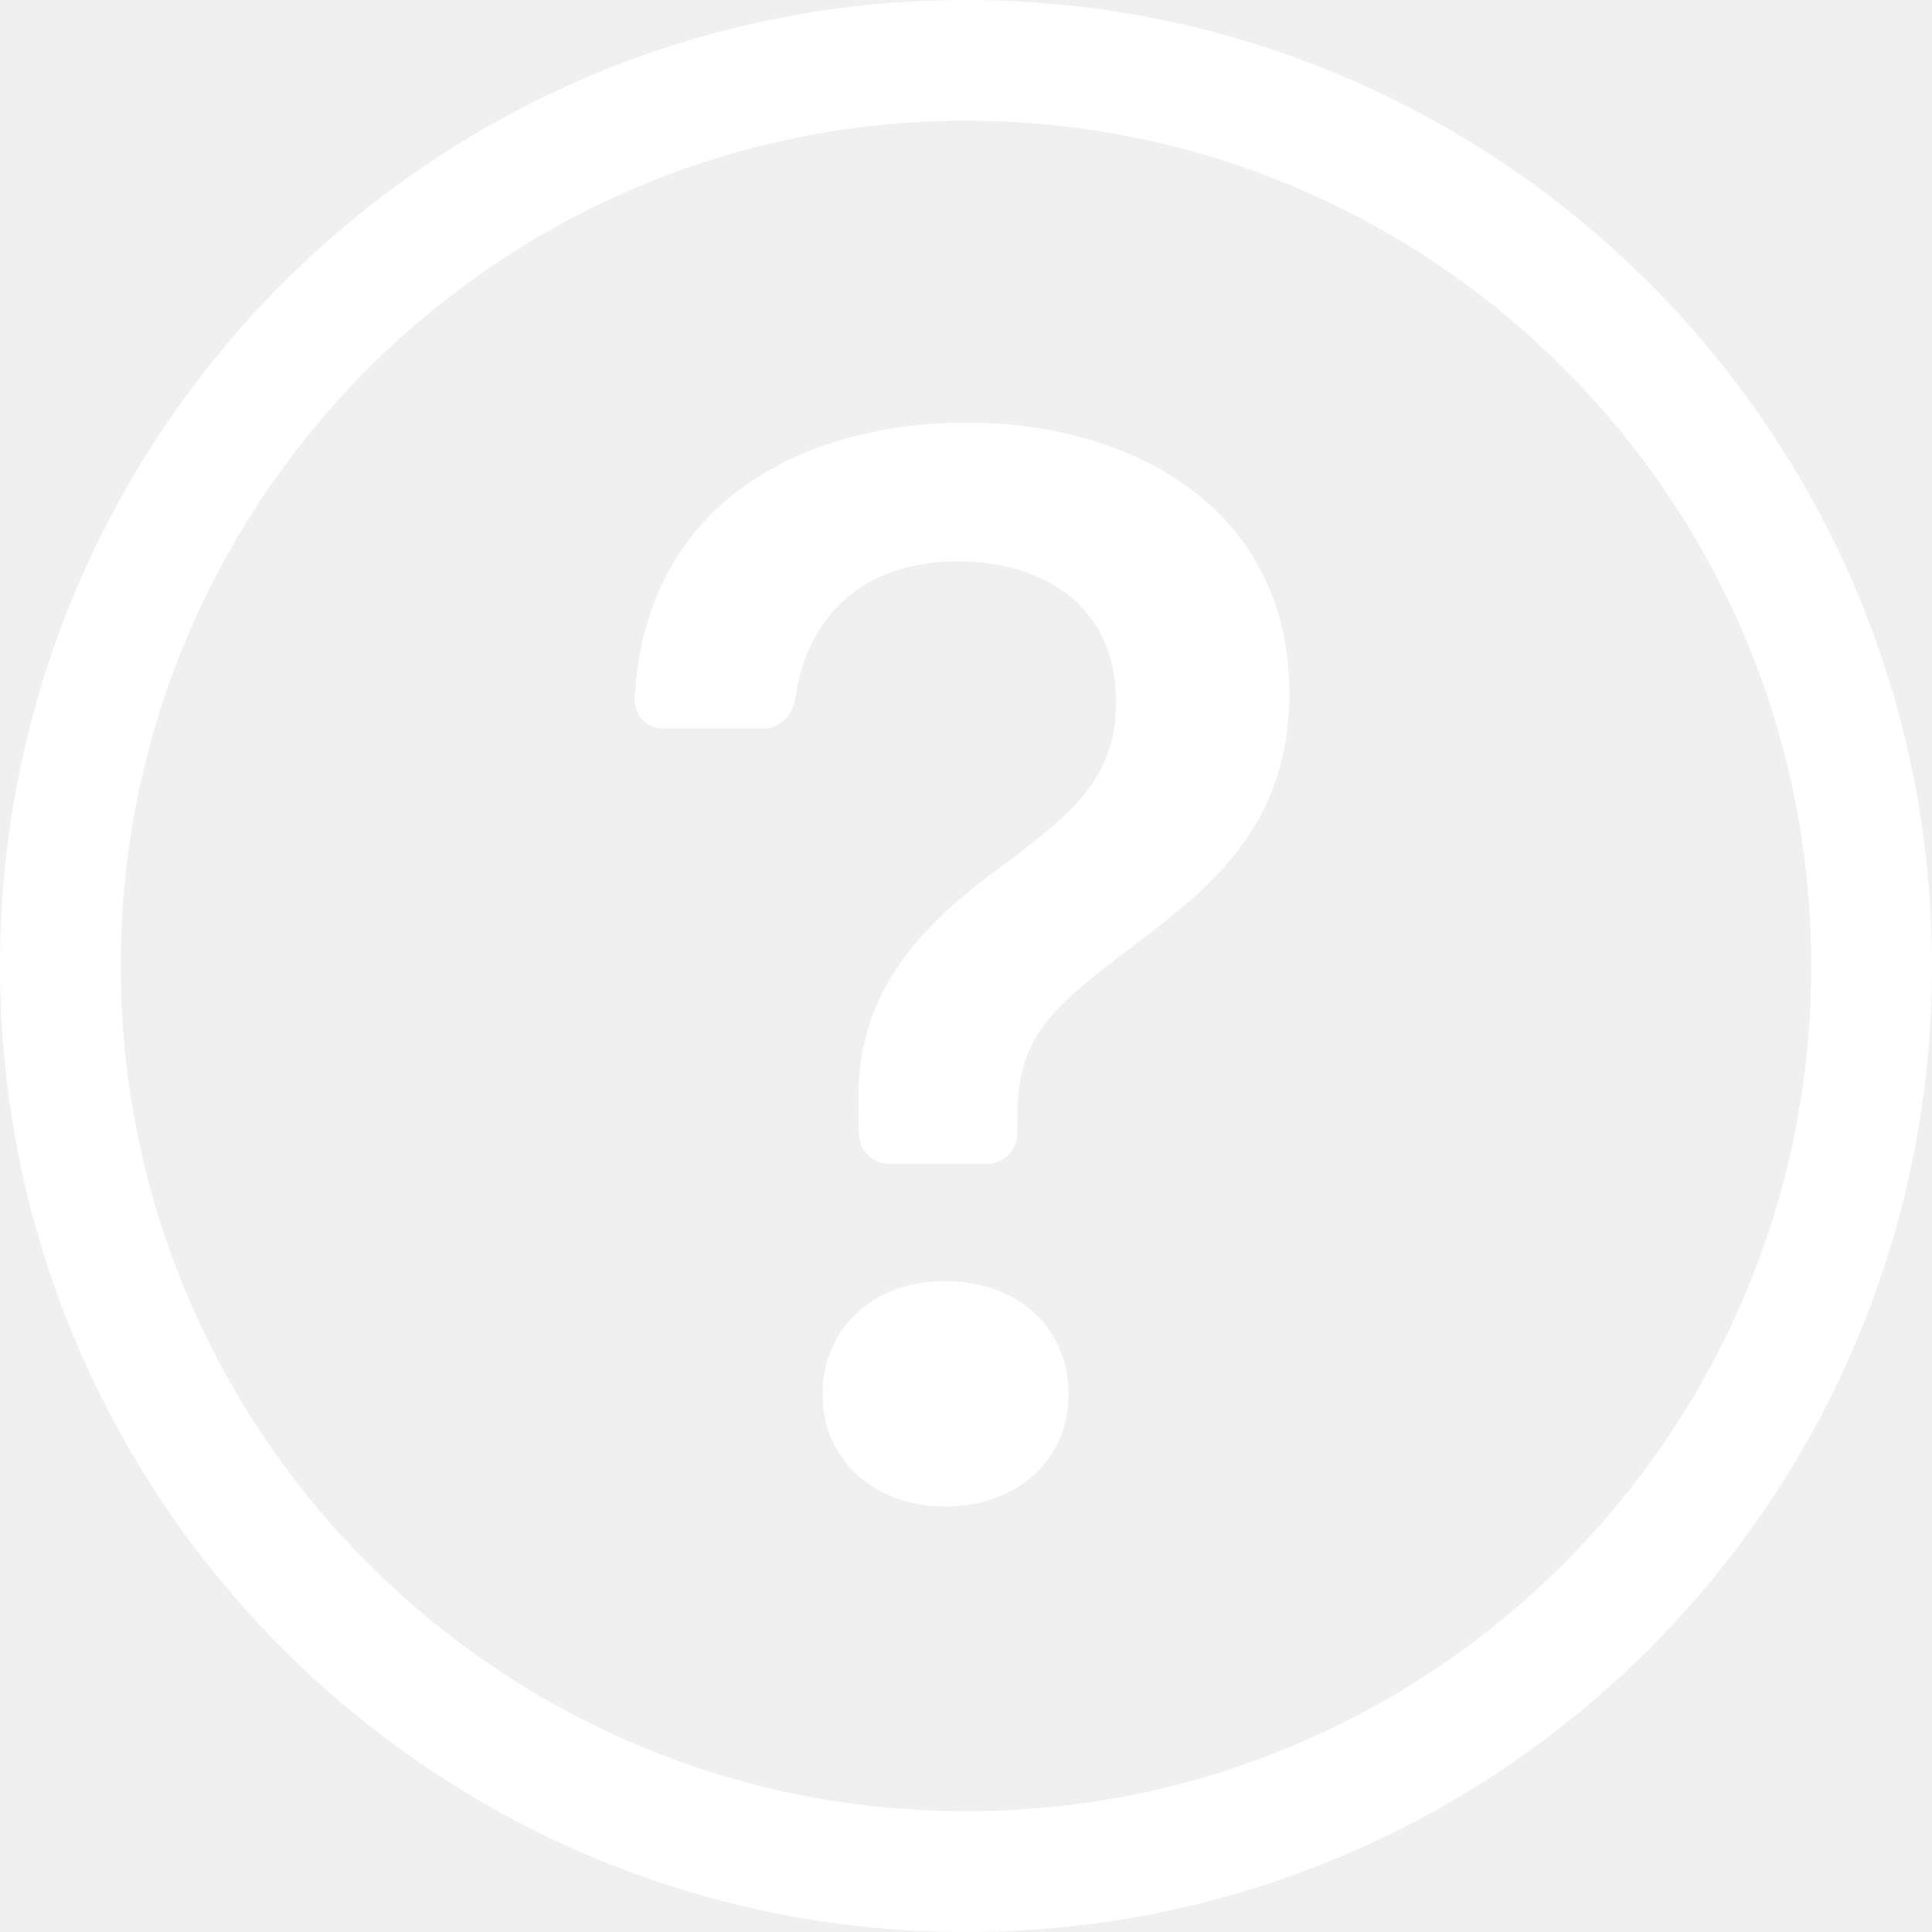
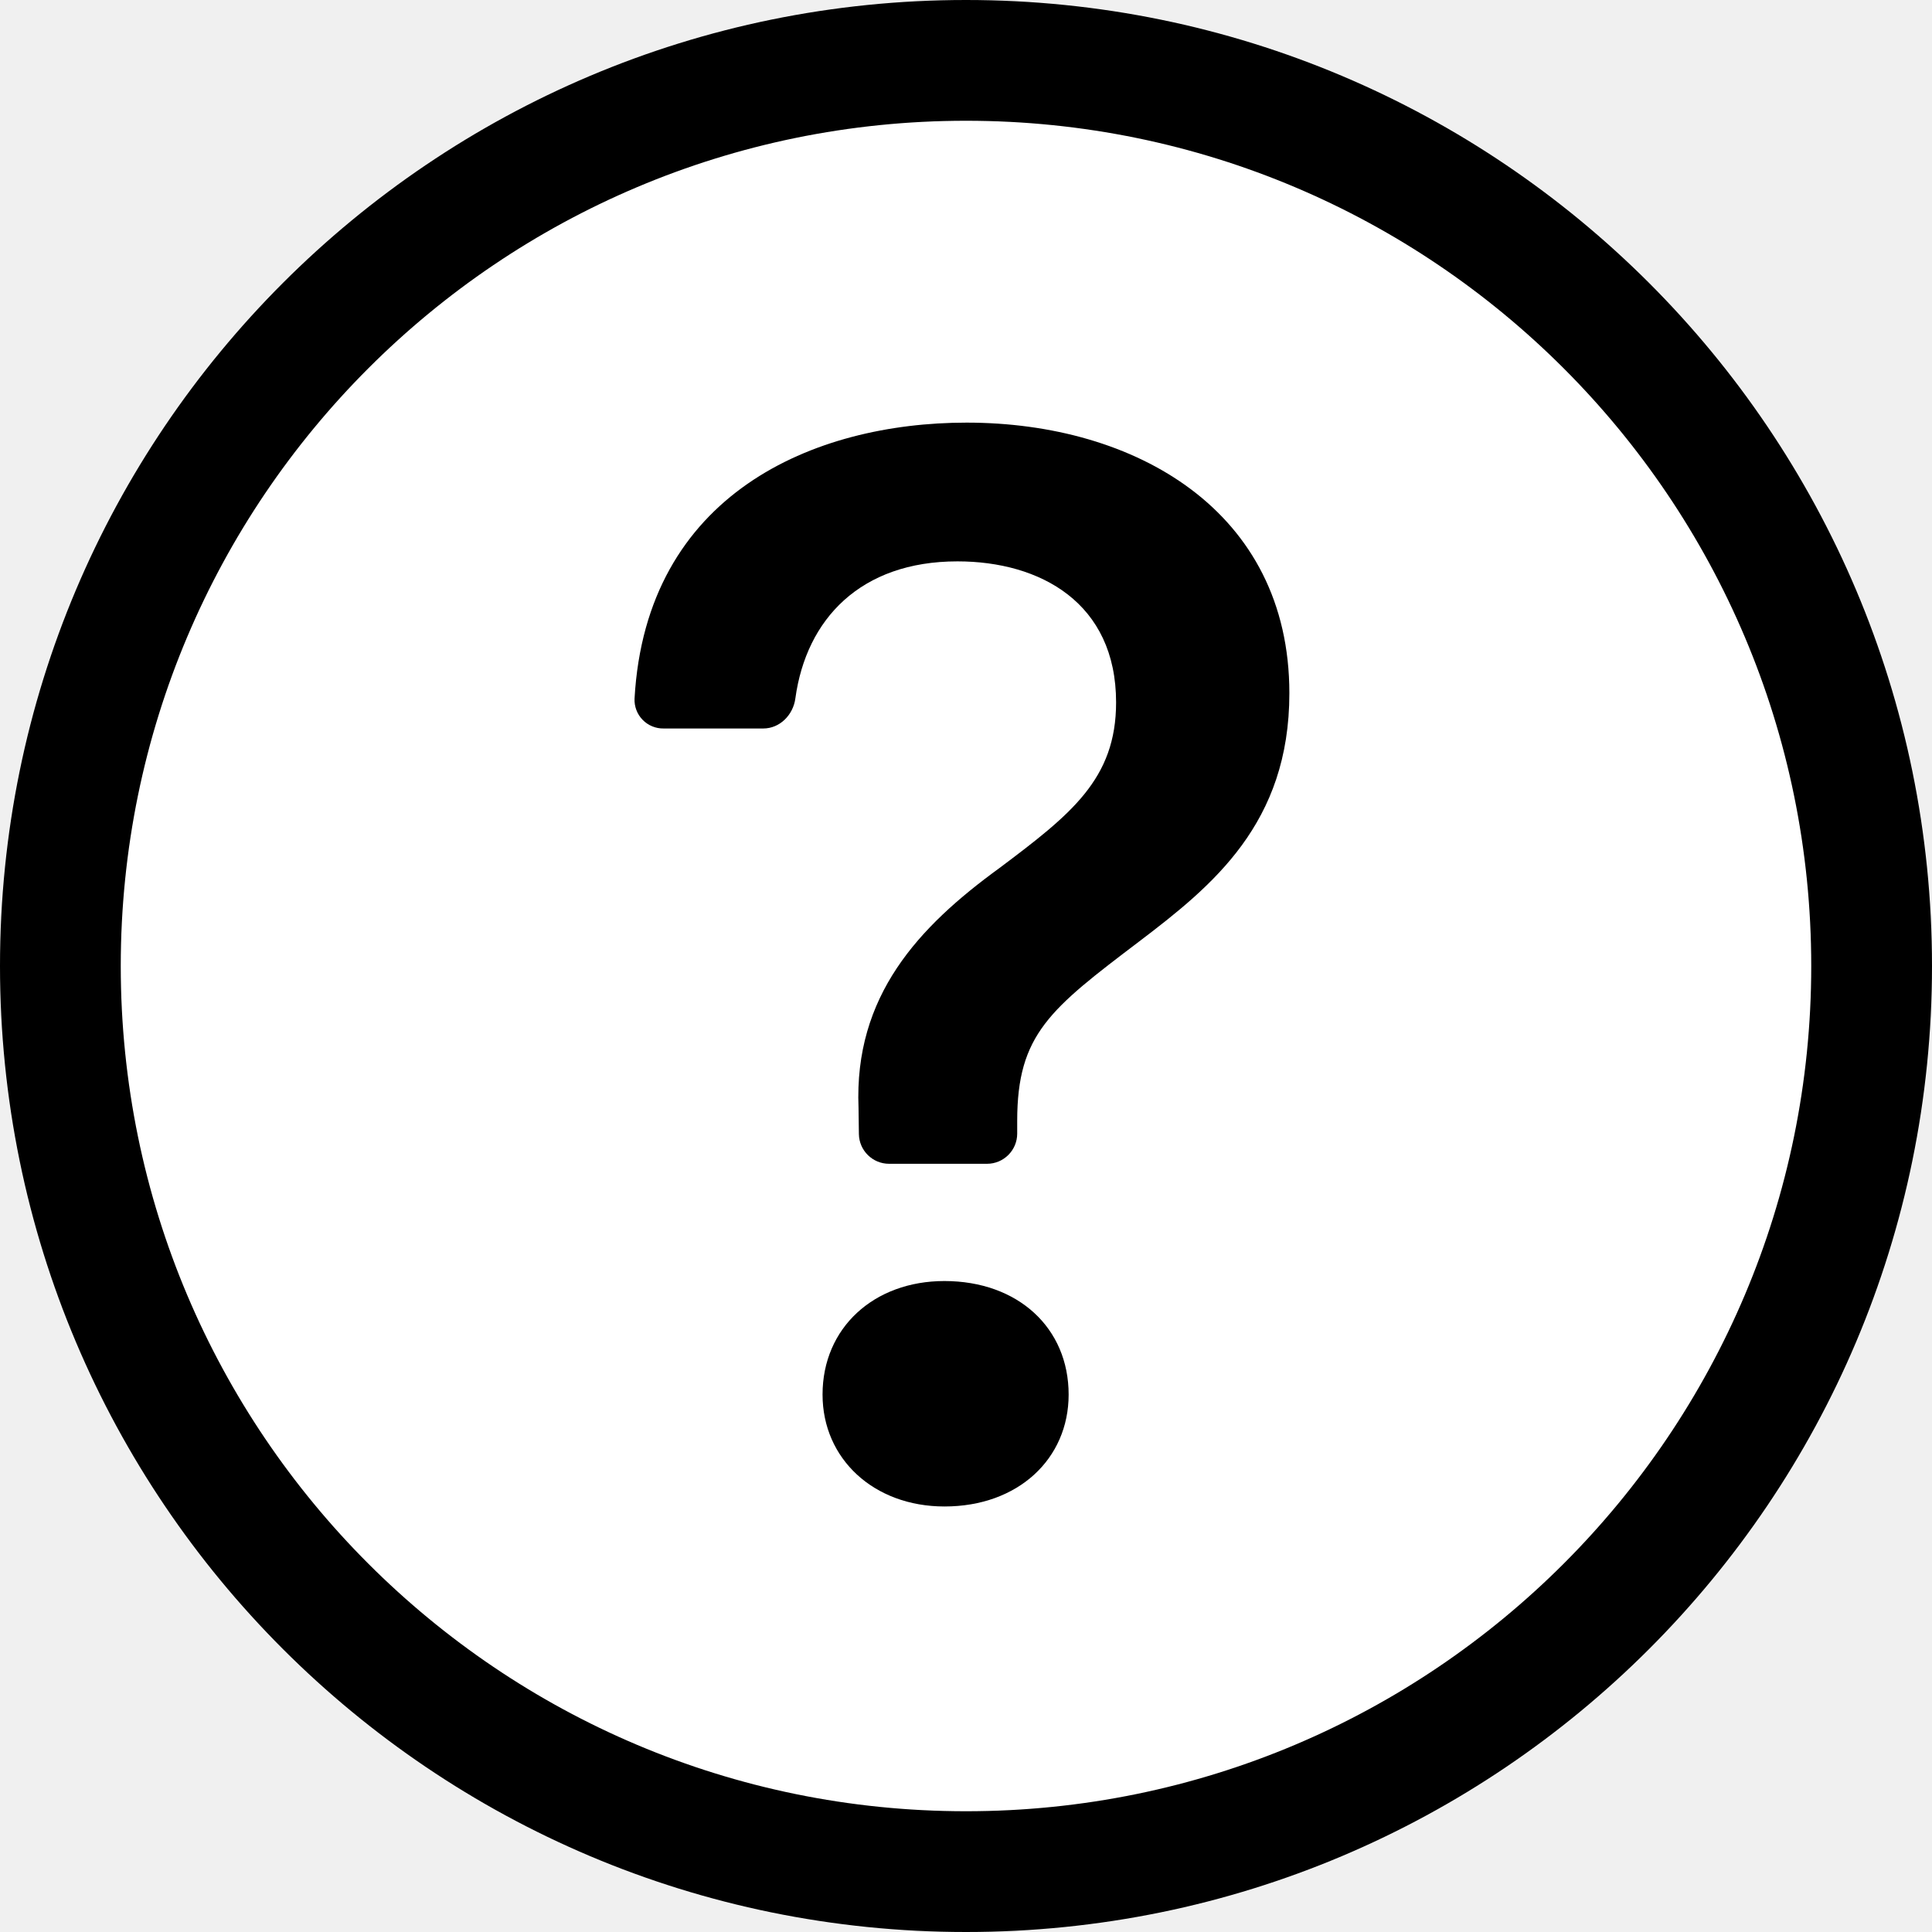
<svg xmlns="http://www.w3.org/2000/svg" width="16" height="16" fill="currentColor" class="bi bi-question-circle" viewBox="0 0 16 16">
-   <path d="M8 15A7 7 0 1 1 8 1a7 7 0 0 1 0 14m0 1A8 8 0 1 0 8 0a8 8 0 0 0 0 16" fill="white" />
-   <path d="M5.255 5.786a.237.237 0 0 0 .241.247h.825c.138 0 .248-.113.266-.25.09-.656.54-1.134 1.342-1.134.686 0 1.314.343 1.314 1.168 0 .635-.374.927-.965 1.371-.673.489-1.206 1.06-1.168 1.987l.003.217a.25.25 0 0 0 .25.246h.811a.25.25 0 0 0 .25-.25v-.105c0-.718.273-.927 1.01-1.486.609-.463 1.244-.977 1.244-2.056 0-1.511-1.276-2.241-2.673-2.241-1.267 0-2.655.59-2.75 2.286m1.557 5.763c0 .533.425.927 1.01.927.609 0 1.028-.394 1.028-.927 0-.552-.42-.94-1.029-.94-.584 0-1.009.388-1.009.94" fill="white" />
+   <circle cx="8" cy="8" r="7" fill="white" />
+   <path d="M8 15A7 7 0 1 1 8 1a7 7 0 0 1 0 14m0 1A8 8 0 1 0 8 0a8 8 0 0 0 0 16" fill="black" />
+   <path d="M5.255 5.786a.237.237 0 0 0 .241.247h.825c.138 0 .248-.113.266-.25.09-.656.54-1.134 1.342-1.134.686 0 1.314.343 1.314 1.168 0 .635-.374.927-.965 1.371-.673.489-1.206 1.06-1.168 1.987l.003.217a.25.25 0 0 0 .25.246h.811a.25.25 0 0 0 .25-.25v-.105c0-.718.273-.927 1.01-1.486.609-.463 1.244-.977 1.244-2.056 0-1.511-1.276-2.241-2.673-2.241-1.267 0-2.655.59-2.75 2.286m1.557 5.763c0 .533.425.927 1.01.927.609 0 1.028-.394 1.028-.927 0-.552-.42-.94-1.029-.94-.584 0-1.009.388-1.009.94" fill="black" />
</svg>
